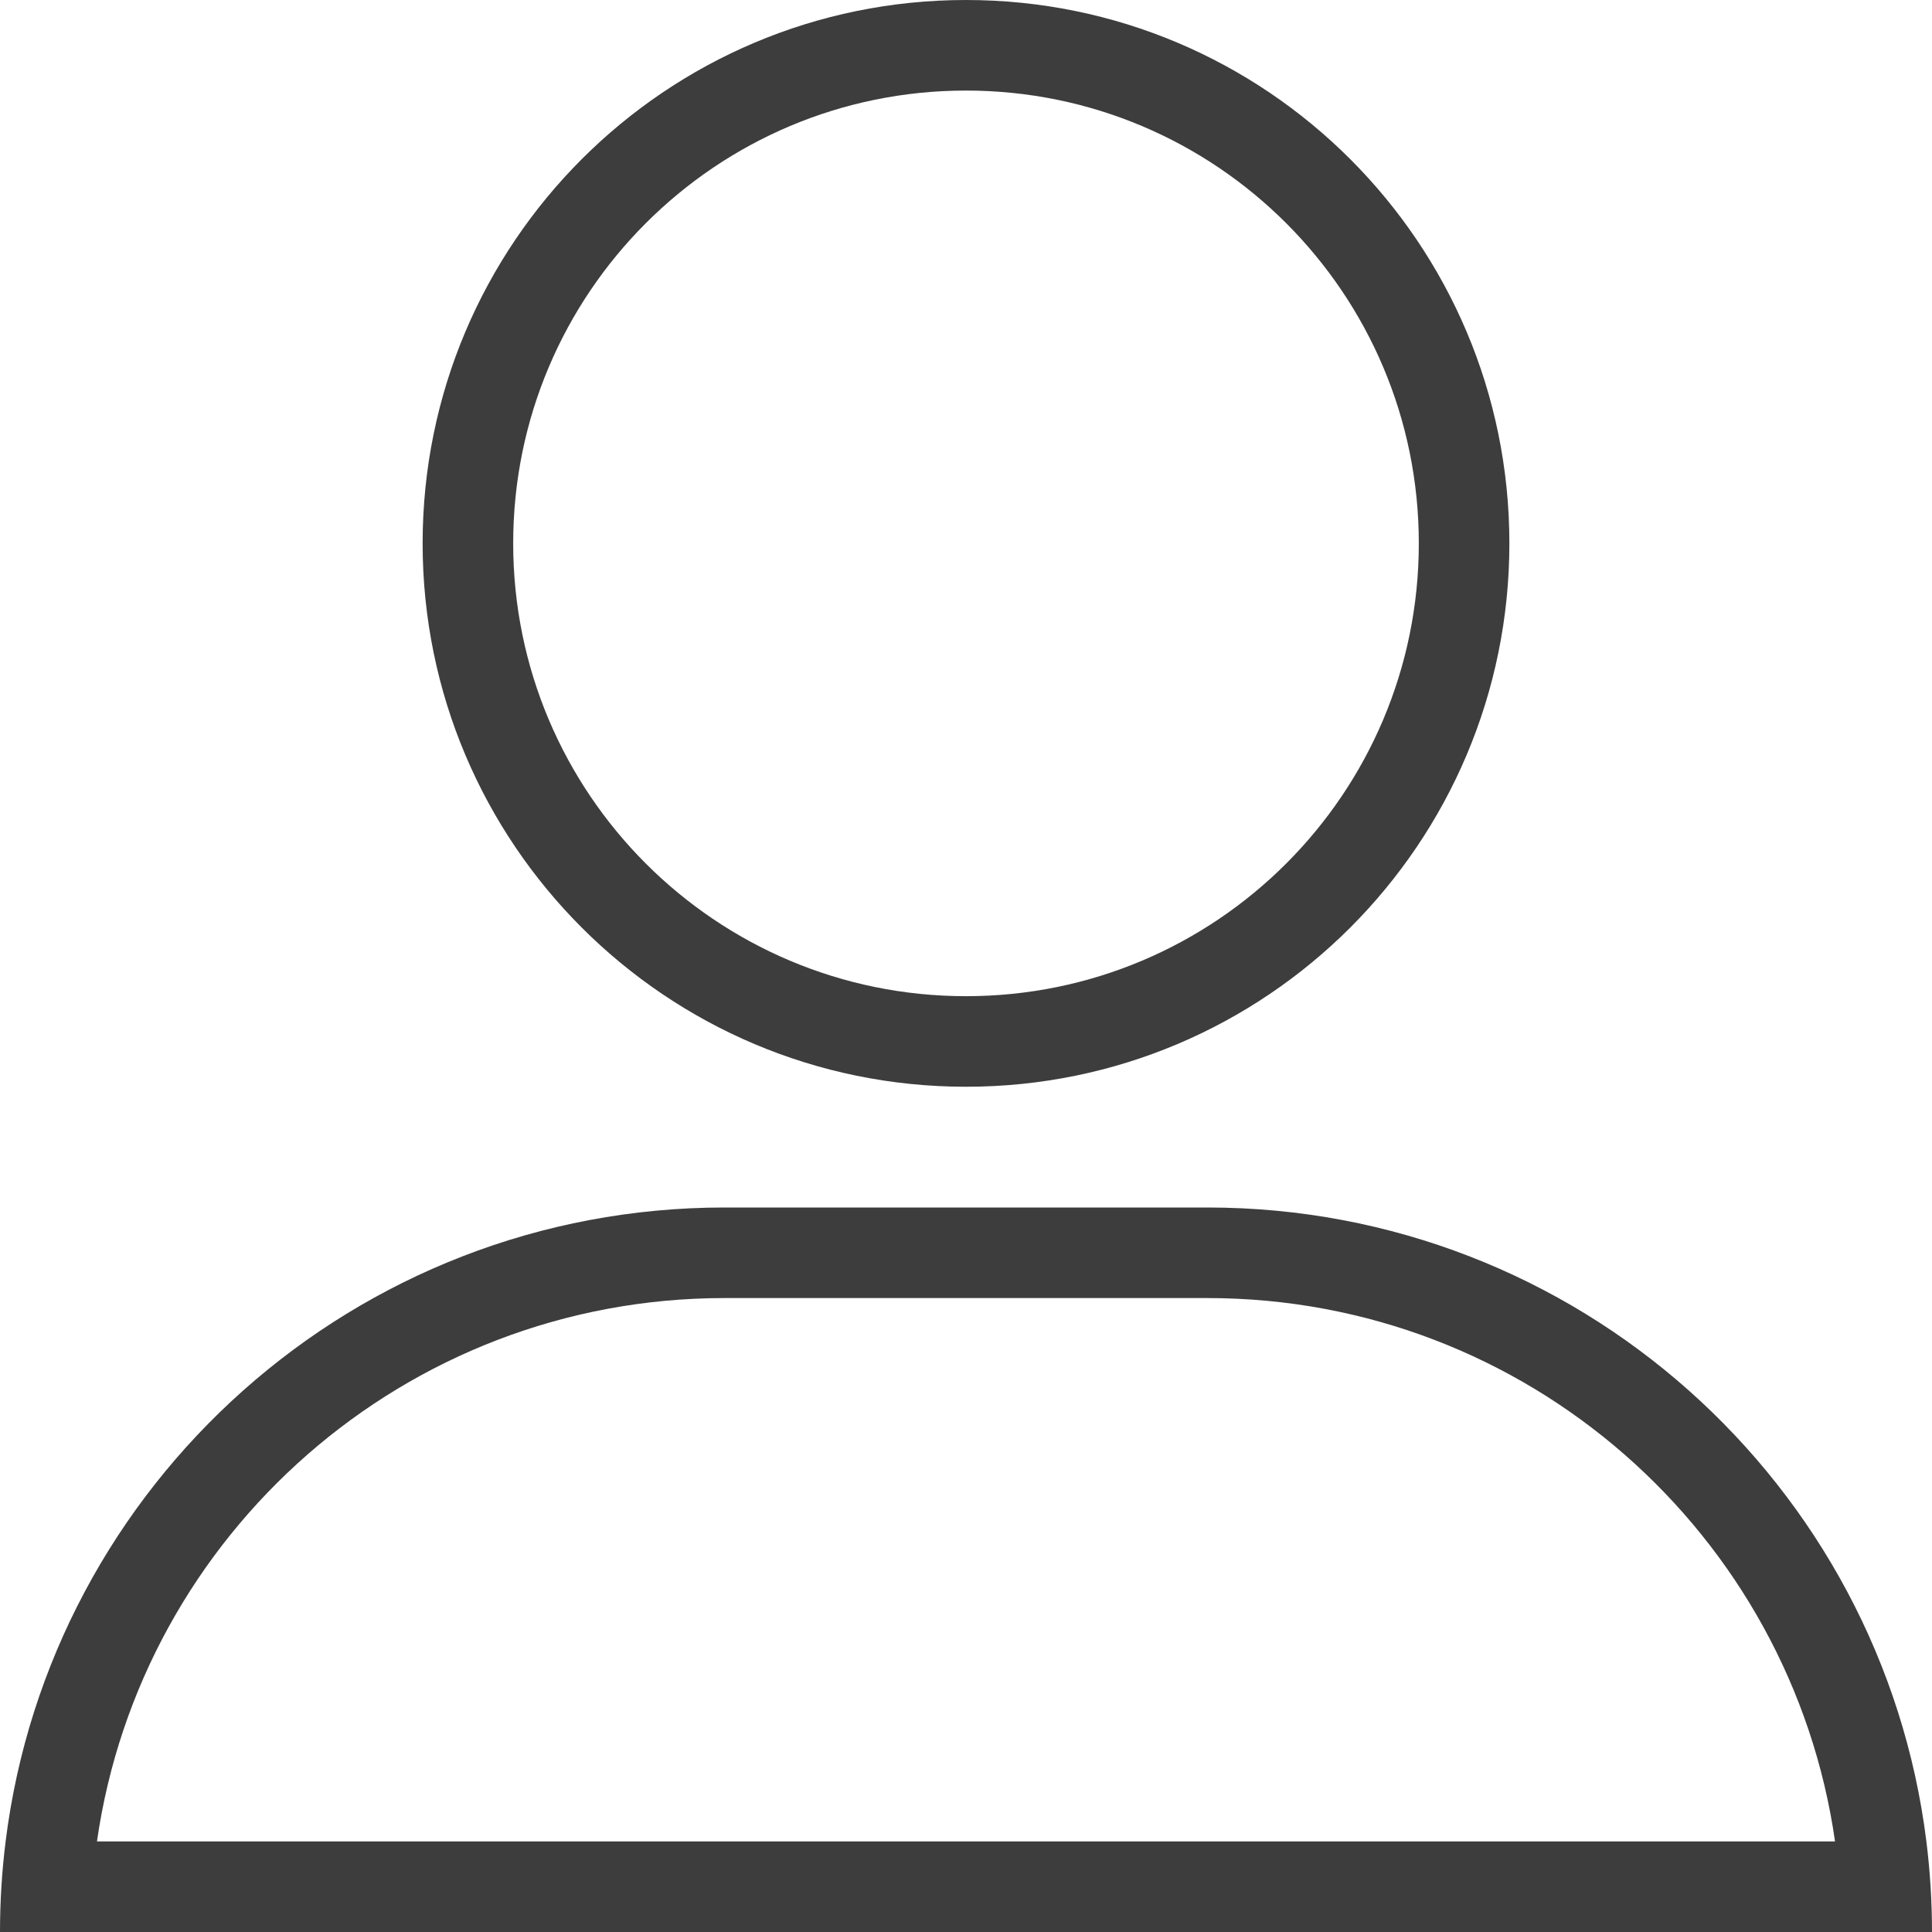
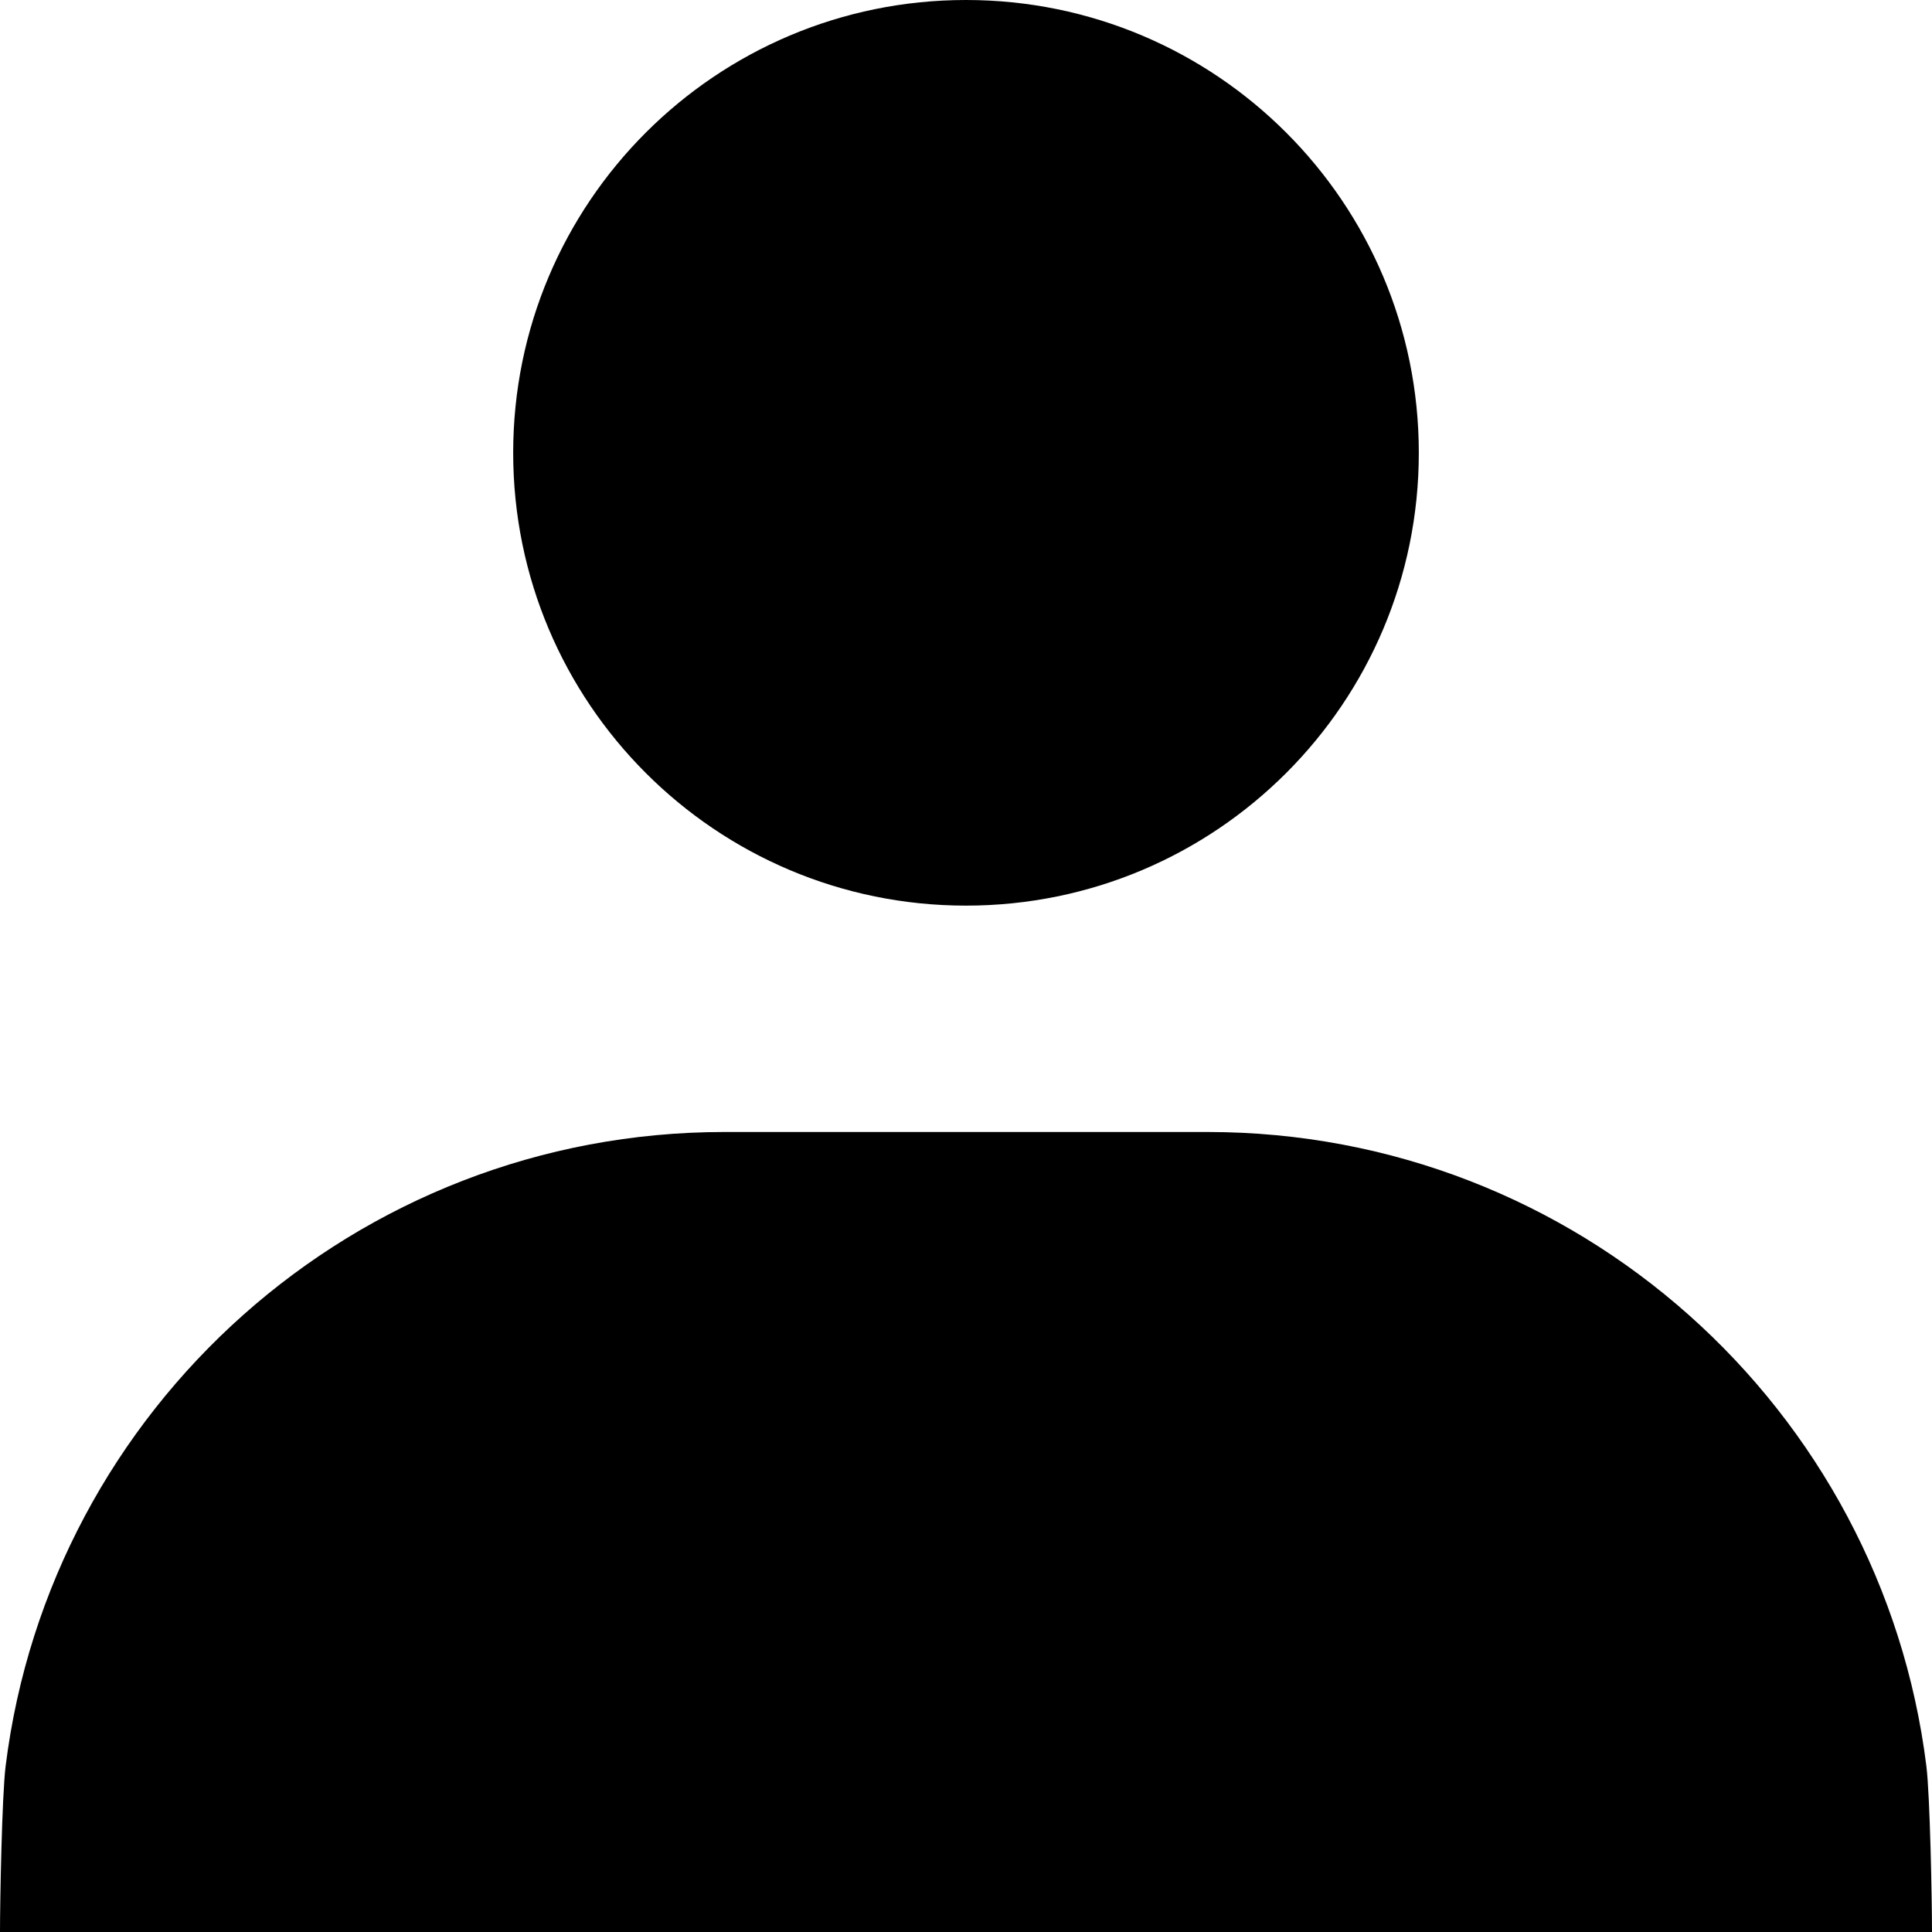
- <svg xmlns="http://www.w3.org/2000/svg" width="32" height="32" viewBox="0 0 32 32" fill="none">
-   <path fill-rule="evenodd" clip-rule="evenodd" d="M23.5 9C23.5 13.142 20.142 16.5 16 16.5C11.858 16.5 8.5 13.142 8.5 9C8.5 4.858 11.858 1.5 16 1.5C20.142 1.5 23.5 4.858 23.5 9ZM25 9C25 13.971 20.971 18 16 18C11.029 18 7 13.971 7 9C7 4.029 11.029 0 16 0C20.971 0 25 4.029 25 9ZM1.606 30.5C2.334 25.412 6.71 21.5 12 21.5H20C25.29 21.5 29.666 25.412 30.394 30.5H1.606ZM20 20C26.119 20 31.169 24.581 31.907 30.5C31.968 30.991 32 31.492 32 32H0C0 31.492 0.032 30.991 0.093 30.5C0.831 24.581 5.881 20 12 20H20Z" fill="#3D3D3D" />
+ <svg xmlns="http://www.w3.org/2000/svg" width="24" height="24" viewBox="0 0 24 24" fill="none">
+   <path fill-rule="evenodd" clip-rule="evenodd" d="M17.625 5.625C17.625 8.732 15.107 11.25 12 11.25C8.893 11.25 6.375 8.732 6.375 5.625C6.375 2.518 8.893 0 12 0C15.107 0 17.625 2.518 17.625 5.625ZM15 14.062C19.59 14.062 23.377 17.498 23.93 21.938C23.976 22.306 24 23.619 24 24H0C0 23.619 0.024 22.306 0.07 21.938C0.623 17.498 4.41 14.062 9 14.062H15Z" fill="currentColor" />
</svg>
